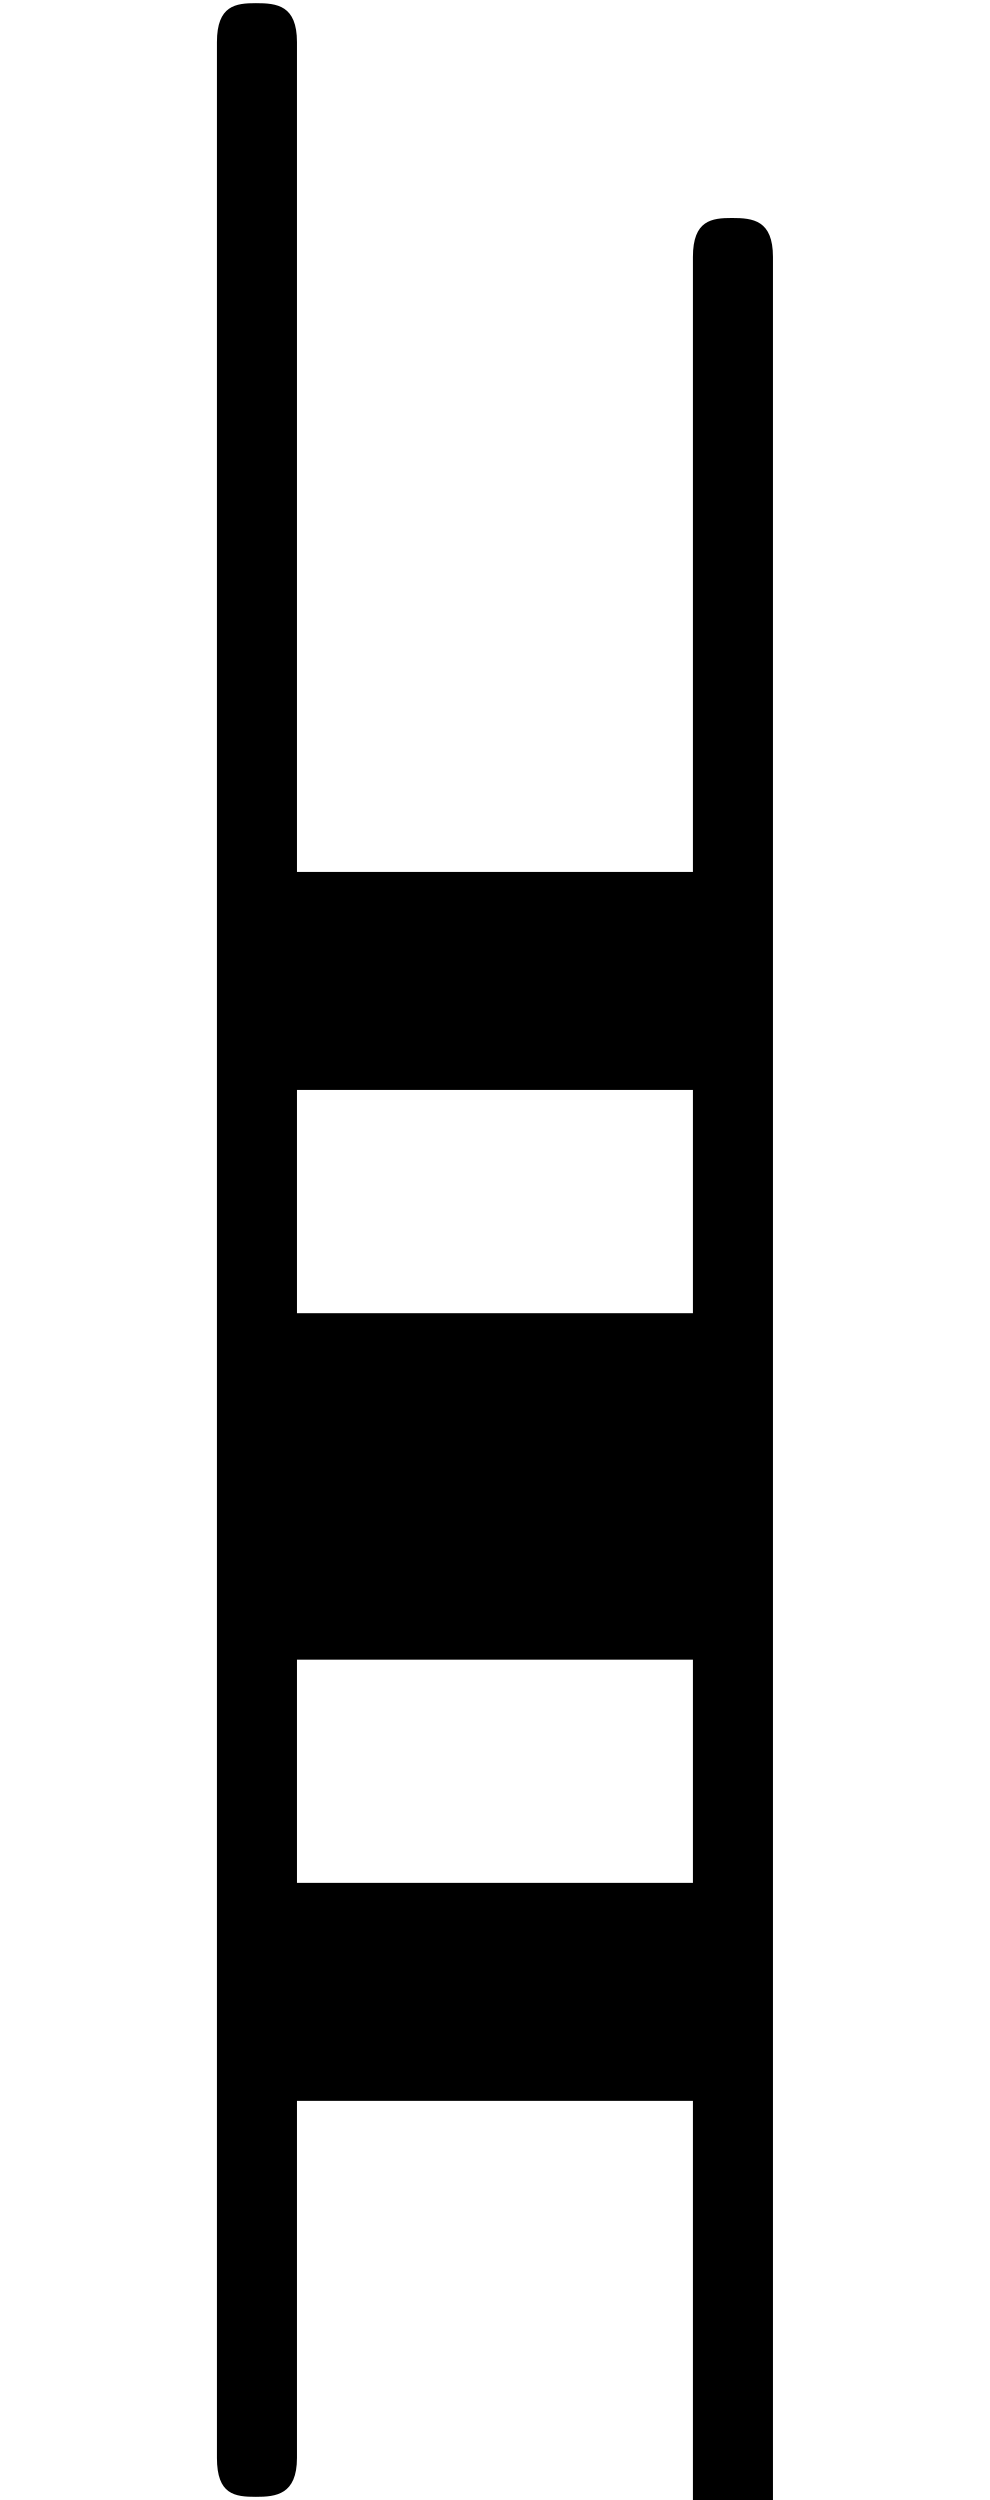
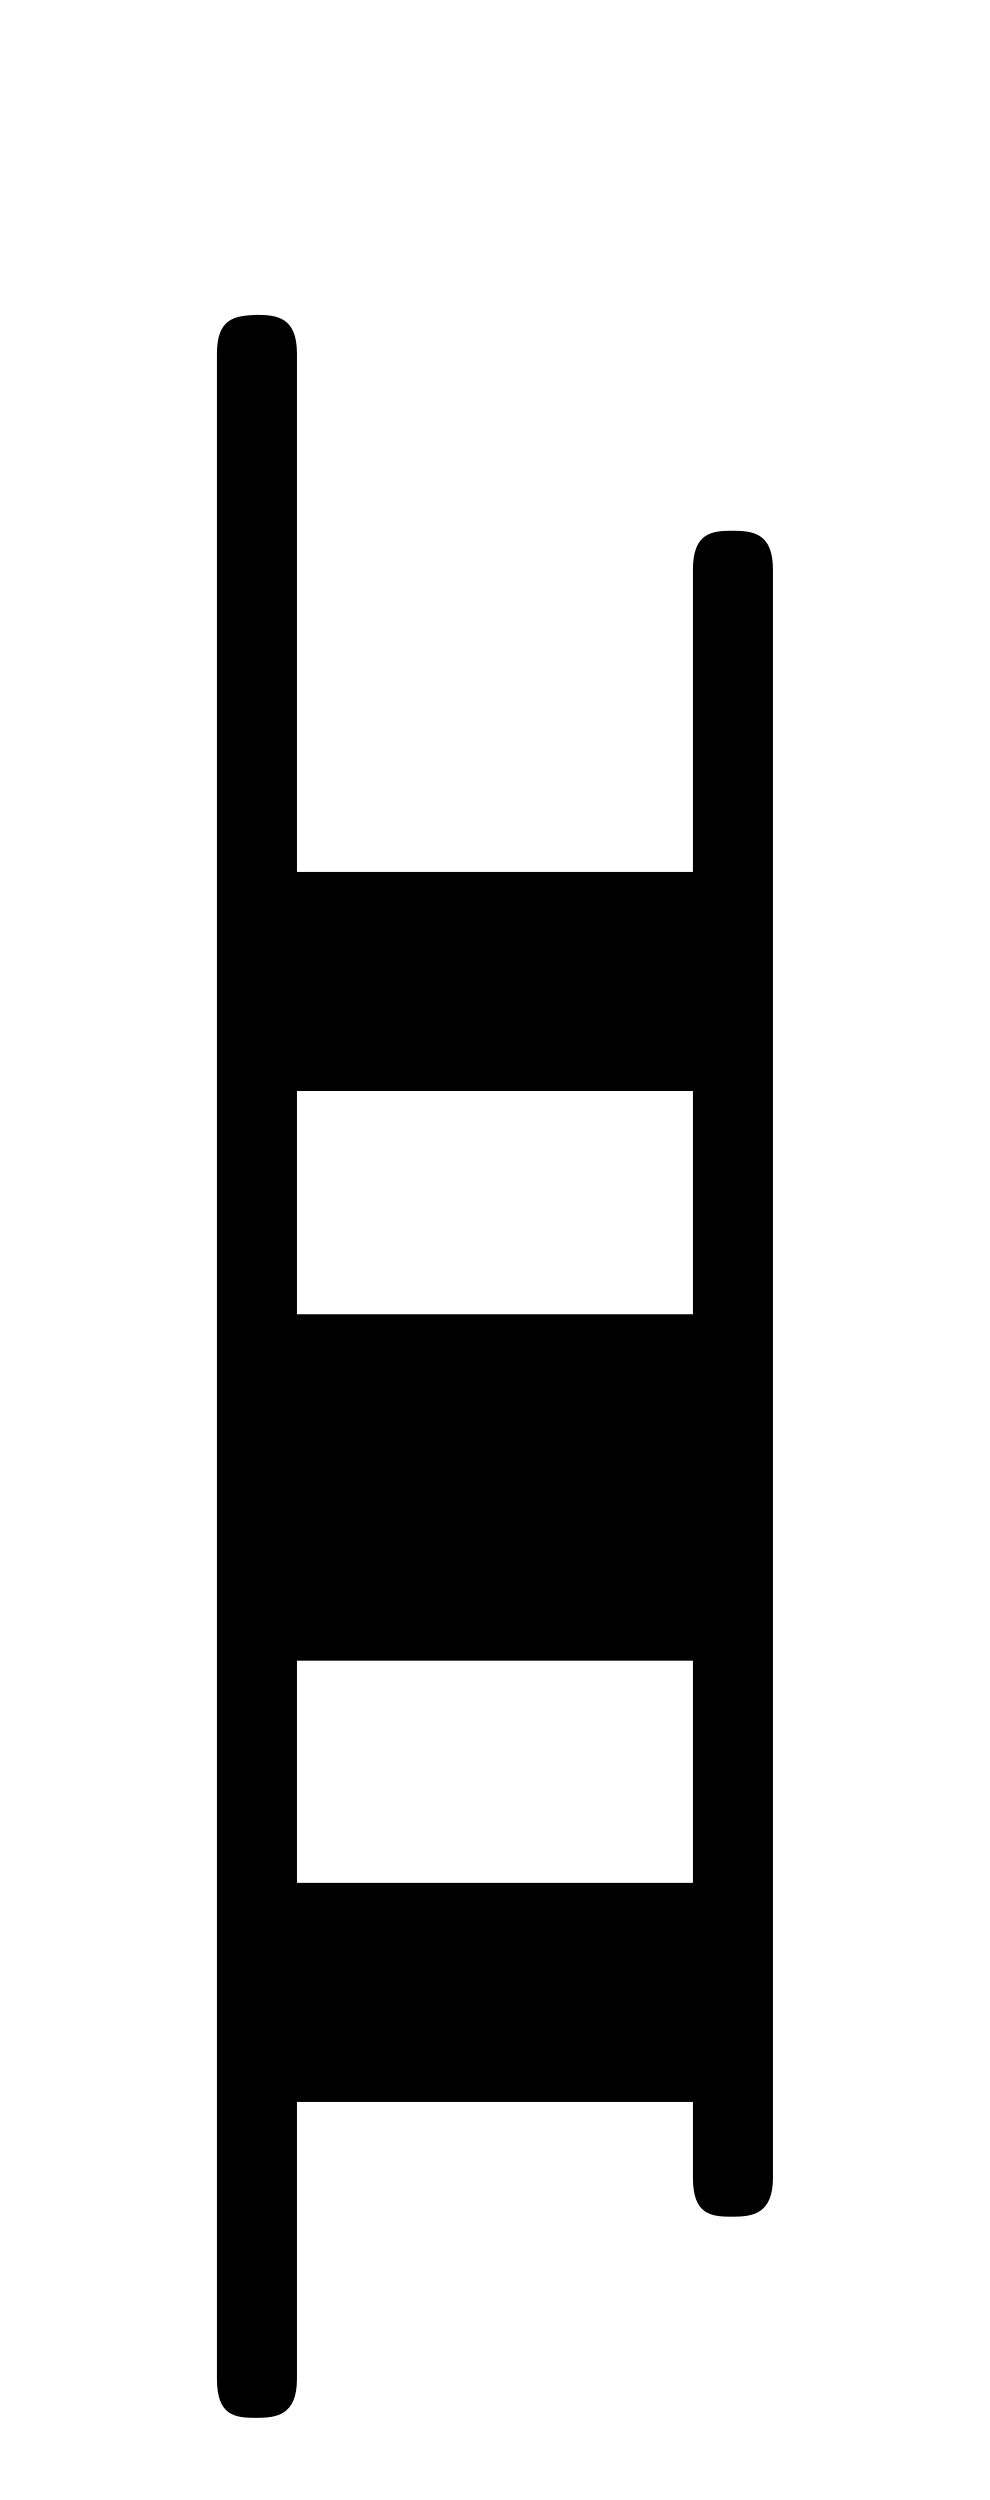
- <svg xmlns="http://www.w3.org/2000/svg" viewBox="-0.206 0.318 0.94 2.374">
-   <path d="m 0.076,2.652 v -0.339 h 0.376 v 0.56 c 0,0.035 0.017,0.037 0.037,0.037 0.019,0 0.039,-0.002 0.039,-0.037 v -2.311 c 0,-0.035 -0.019,-0.037 -0.039,-0.037 -0.019,0 -0.037,0.002 -0.037,0.037 v 0.584 h -0.376 v -0.788 c 0,-0.035 -0.019,-0.037 -0.039,-0.037 -0.019,0 -0.037,0.002 -0.037,0.037 v 2.294 c 0,0.035 0.017,0.037 0.037,0.037 0.019,0 0.039,-0.002 0.039,-0.037 z m 0,-1.299 h 0.376 v 0.212 h -0.376 z m 0,0.541 h 0.376 v 0.212 h -0.376 z" />
+ <svg xmlns="http://www.w3.org/2000/svg" viewBox="-0.206 0.318 0.94 2.374" version="1.1" id="svg1">
+   <defs id="defs1" />
+   <path d="M 0.076,2.578 V 2.314 h 0.376 v 0.072 c 0,0.035 0.017,0.037 0.037,0.037 0.019,0 0.039,-0.002 0.039,-0.037 V 0.859 c 0,-0.035 -0.019,-0.037 -0.039,-0.037 -0.019,0 -0.037,0.002 -0.037,0.037 V 1.146 H 0.076 V 0.654 c 0,-0.035 -0.019,-0.037 -0.039,-0.037 C 0.017,0.618 0,0.62 0,0.654 v 1.923 c 0,0.035 0.017,0.037 0.037,0.037 0.019,0 0.039,-0.002 0.039,-0.037 z m 0,-1.224 h 0.376 v 0.212 H 0.076 Z m 0,0.541 H 0.452 V 2.106 H 0.076 Z" id="path1" />
</svg>
